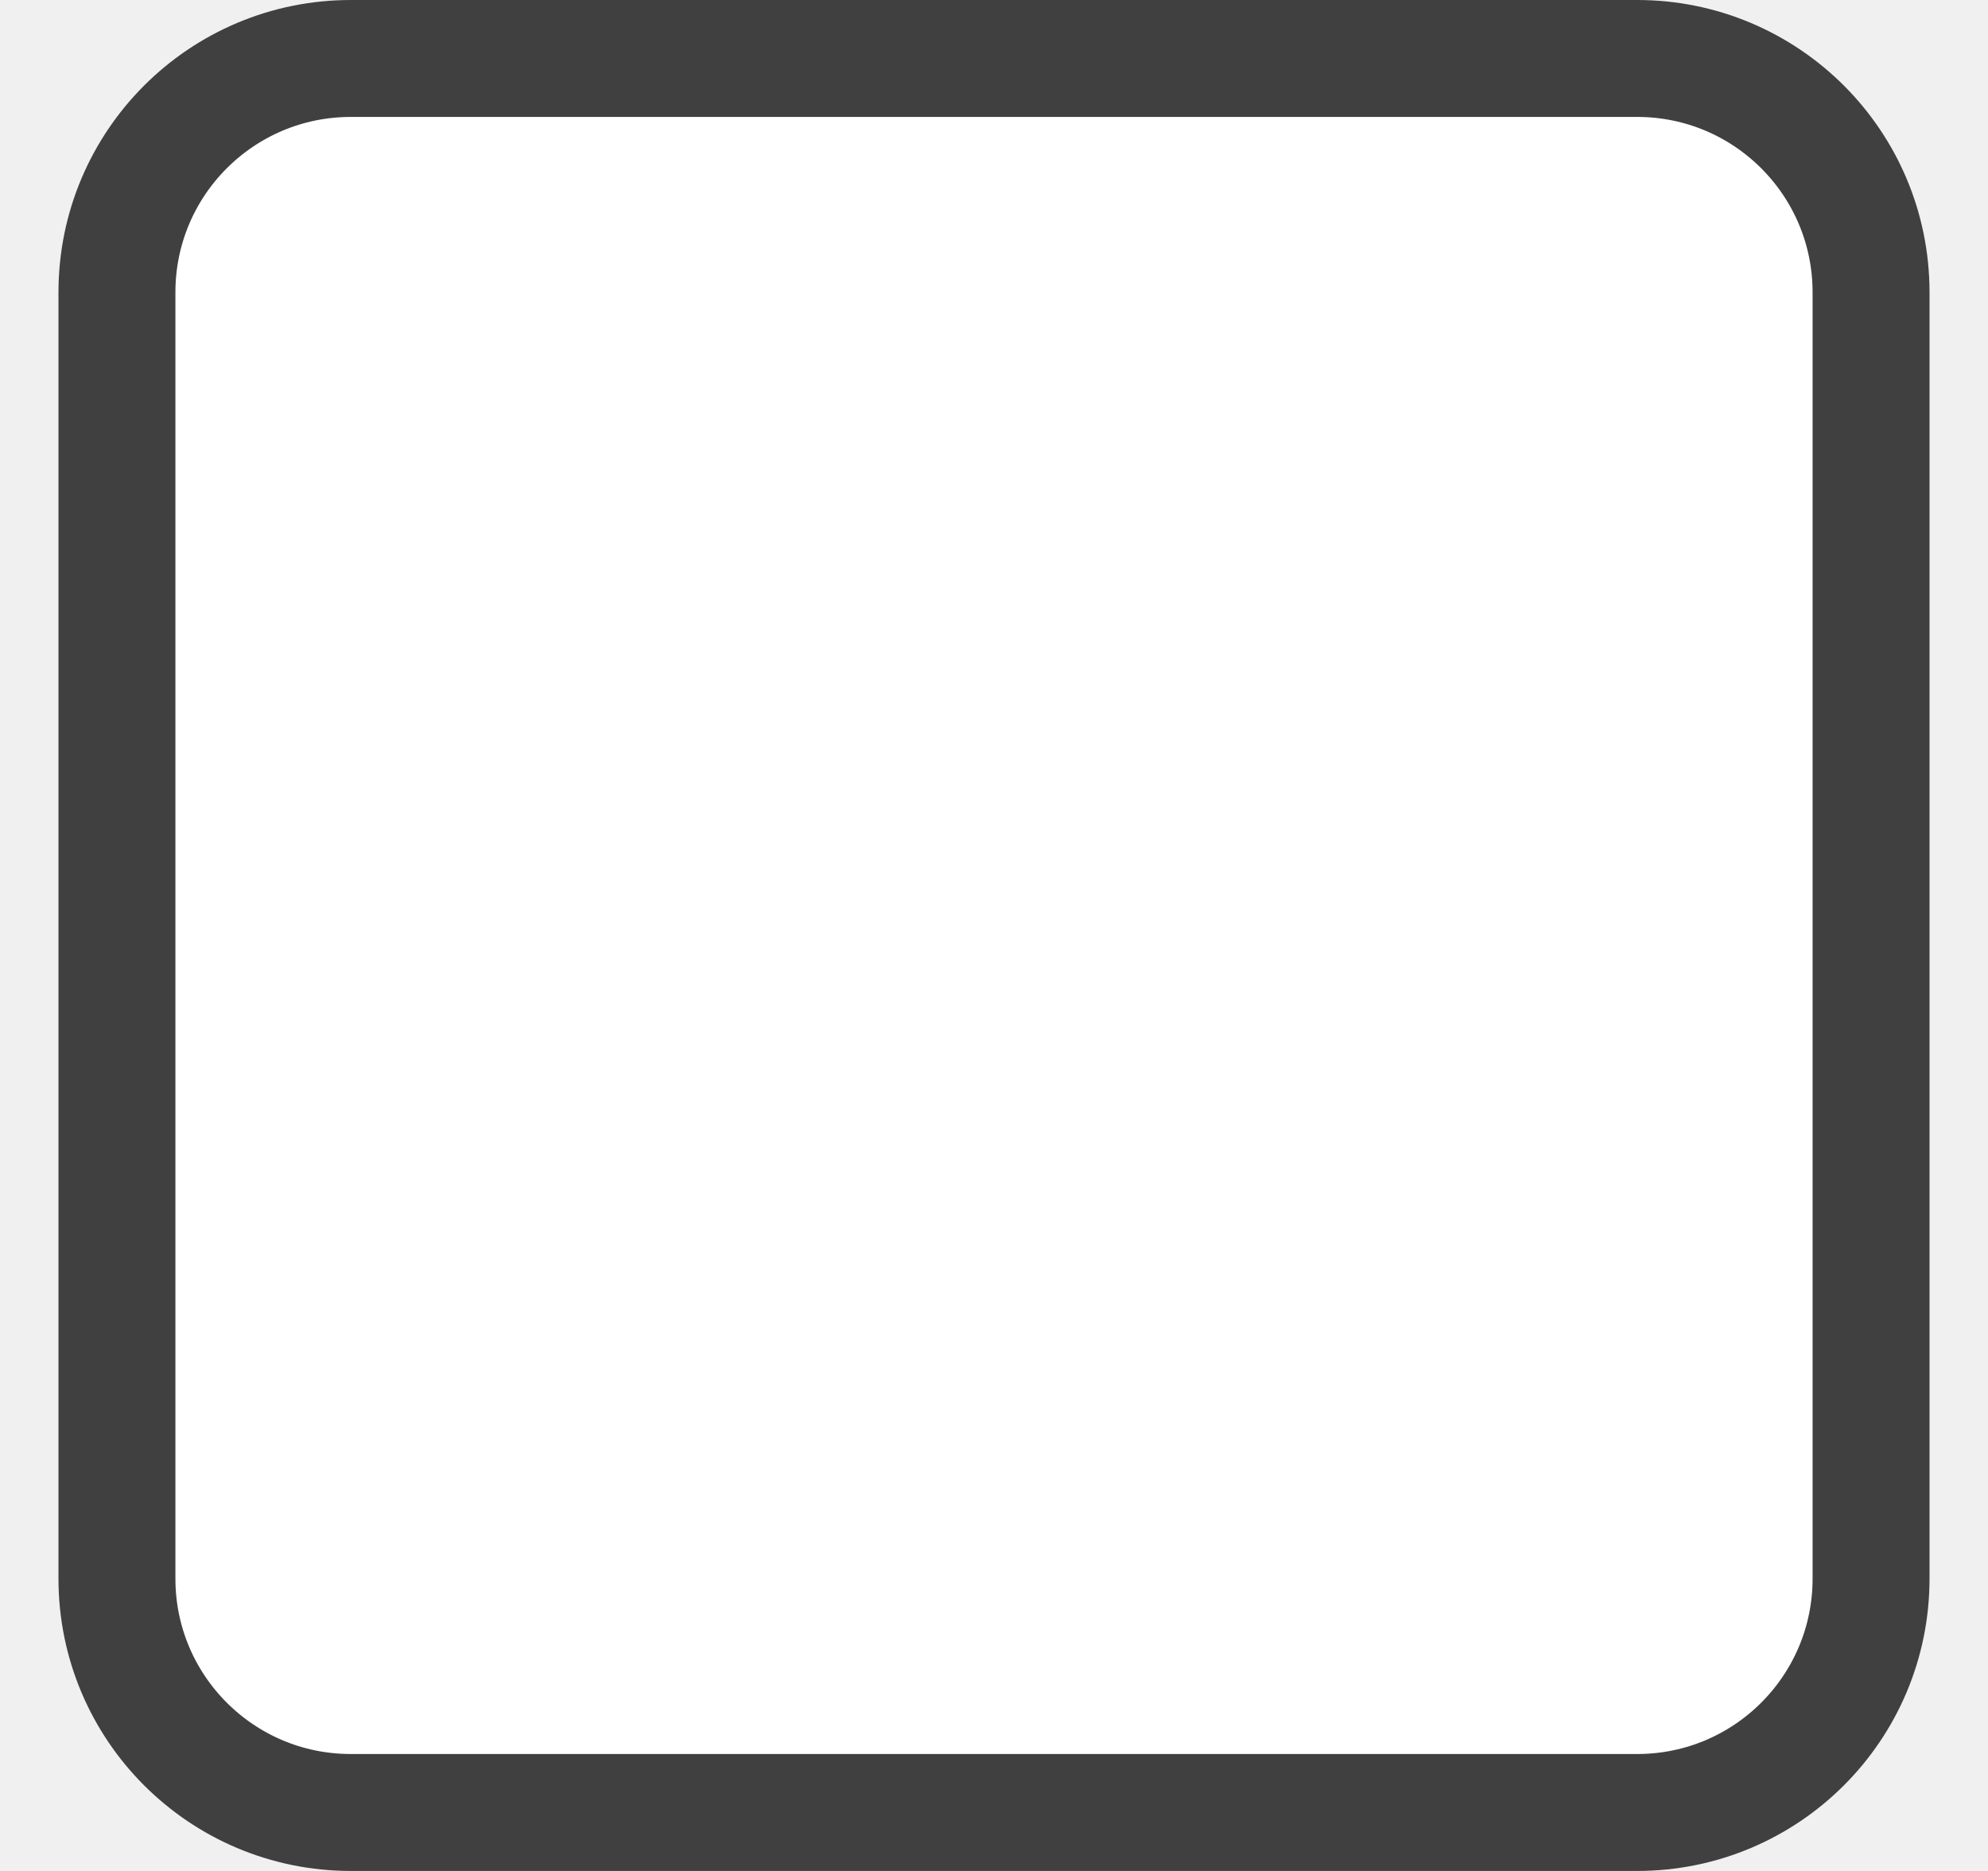
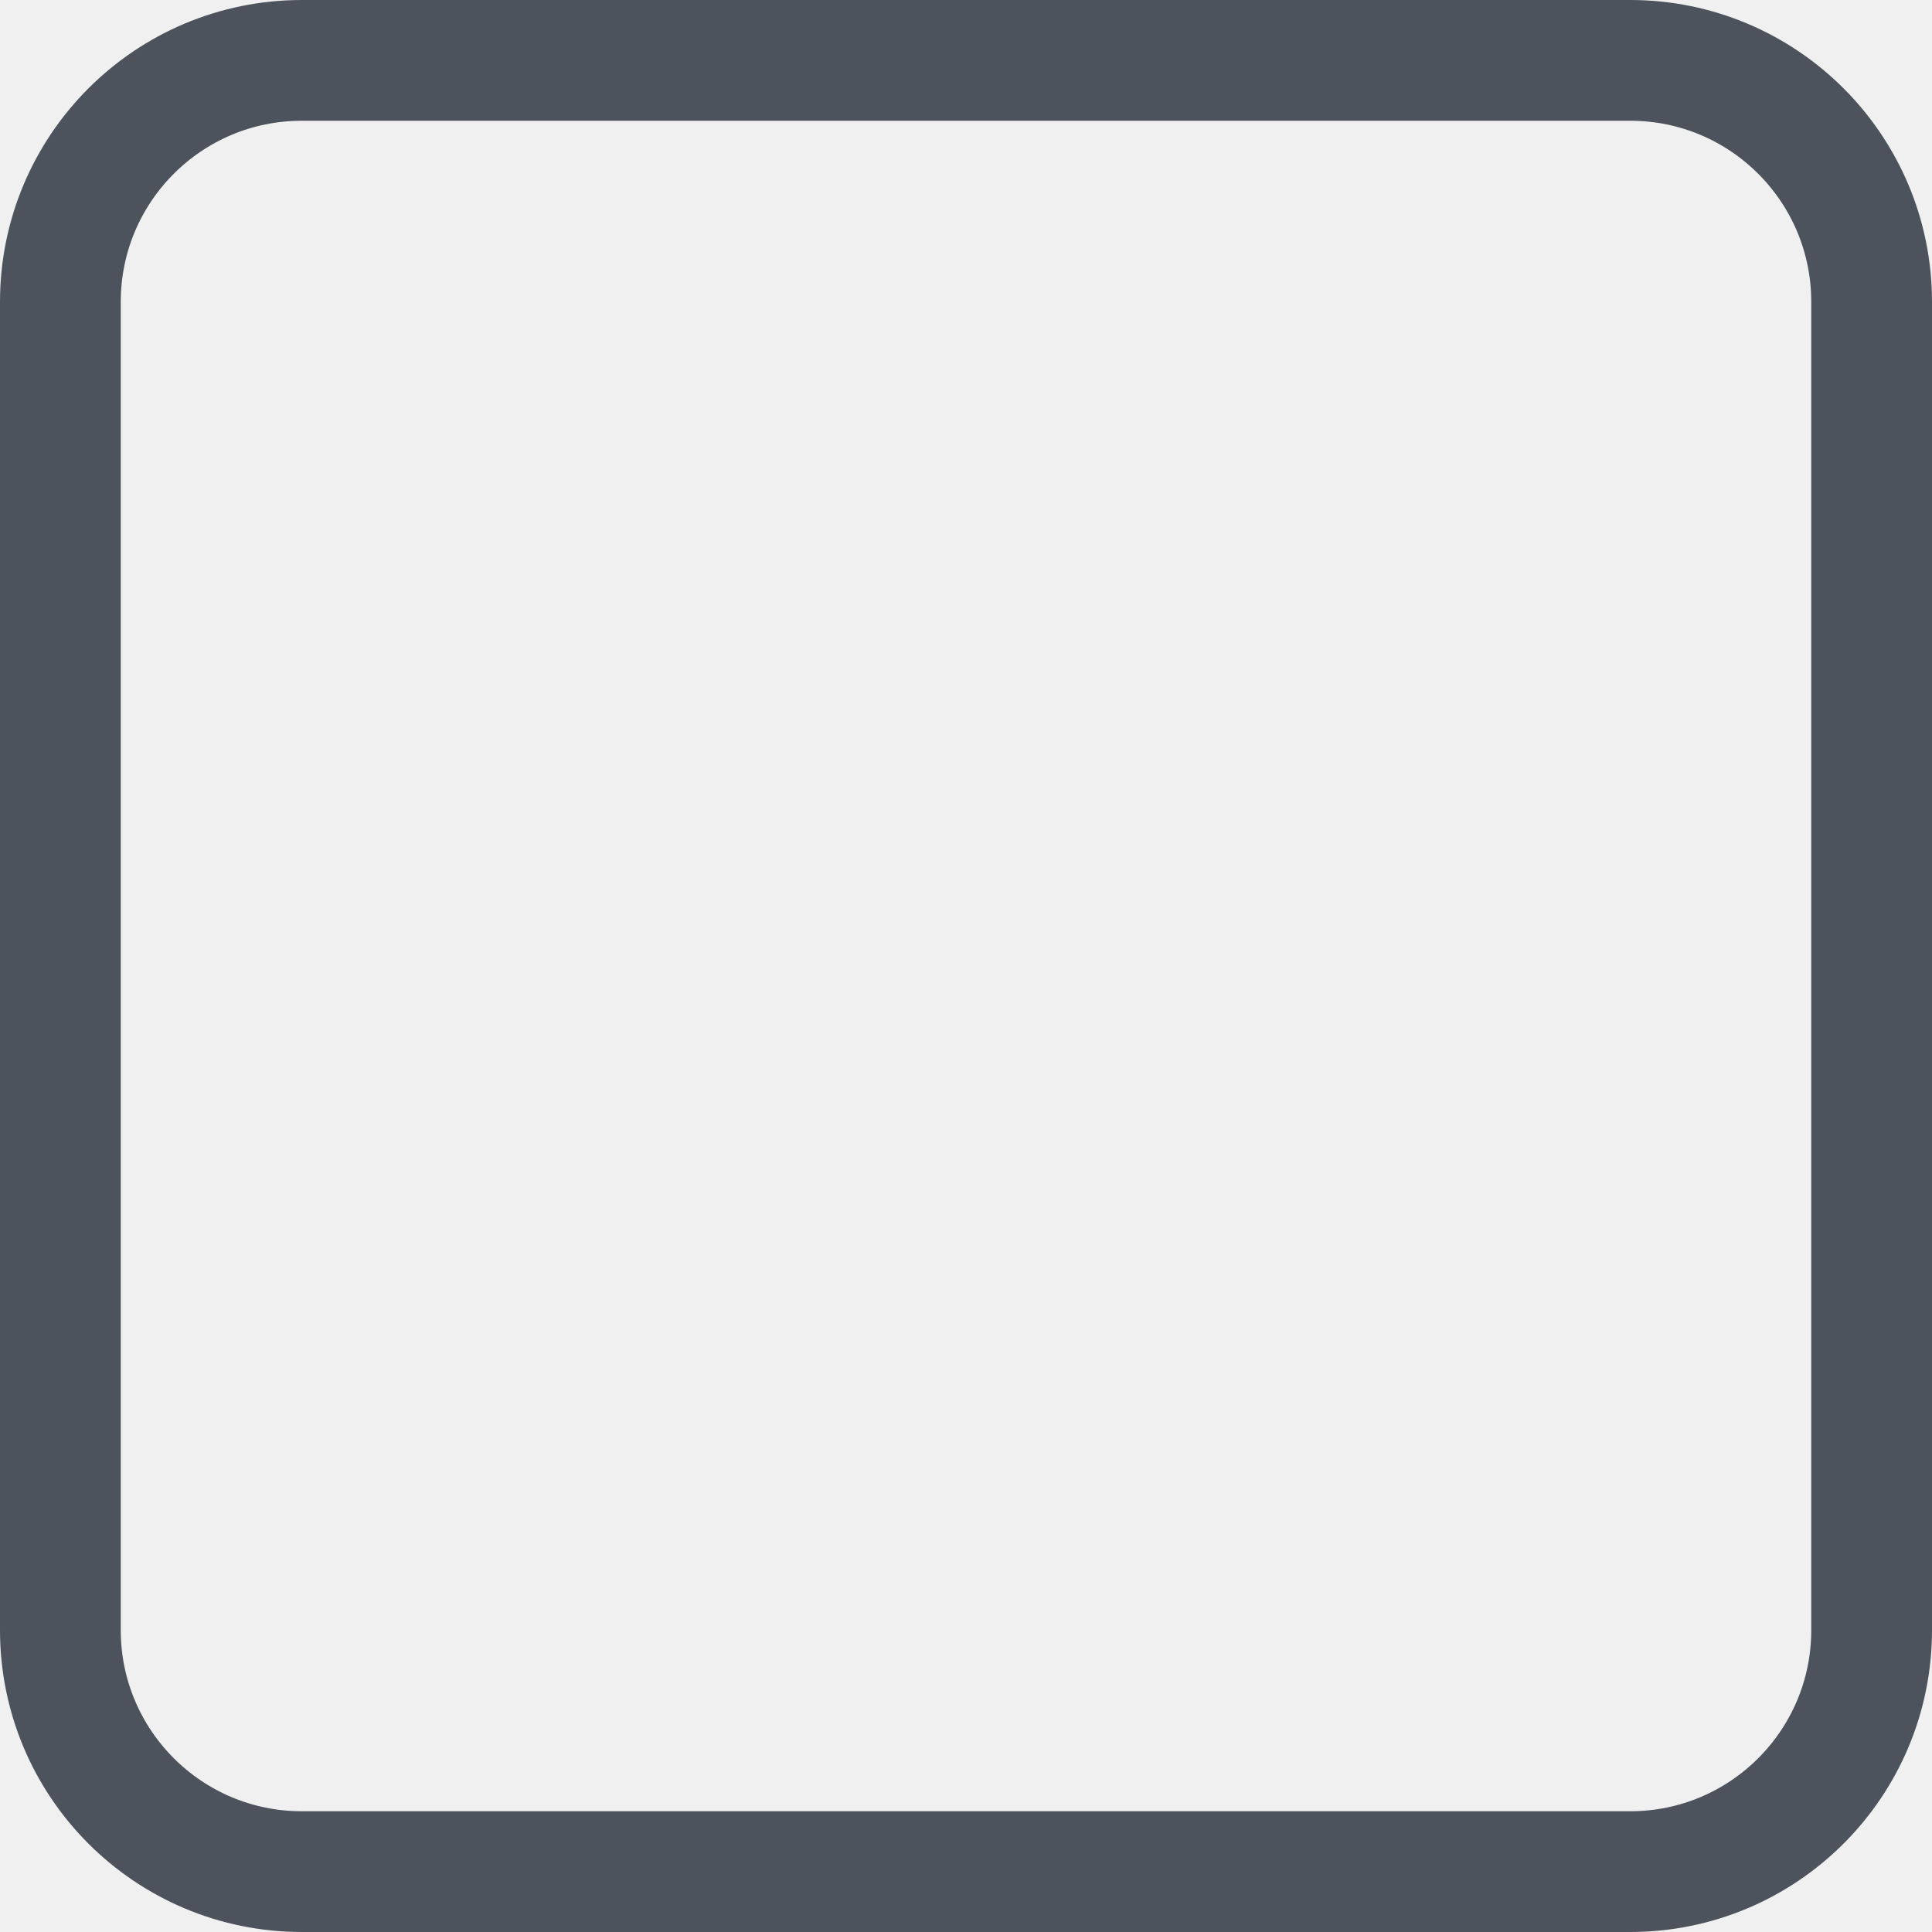
- <svg xmlns="http://www.w3.org/2000/svg" width="17" height="16" viewBox="0 0 17 16" fill="none">
-   <path d="M1 2.5C1 1.395 1.895 0.5 3 0.5H14C15.105 0.5 16 1.395 16 2.5V13.5C16 14.605 15.105 15.5 14 15.5H3C1.895 15.5 1 14.605 1 13.5V2.5Z" fill="white" stroke="#404040" />
+ <svg xmlns="http://www.w3.org/2000/svg" width="1em" height="1em" viewBox="0 0 16 16" fill="none">
+   <path d="M0.5 2.5C0.5 1.395 1.395 0.5 2.5 0.5H13.5C14.605 0.5 15.5 1.395 15.5 2.5V13.5C15.5 14.605 14.605 15.5 13.5 15.5H2.5C1.395 15.5 0.5 14.605 0.5 13.5V2.5Z" stroke="#010B18" stroke-opacity="0.68" />
</svg>
